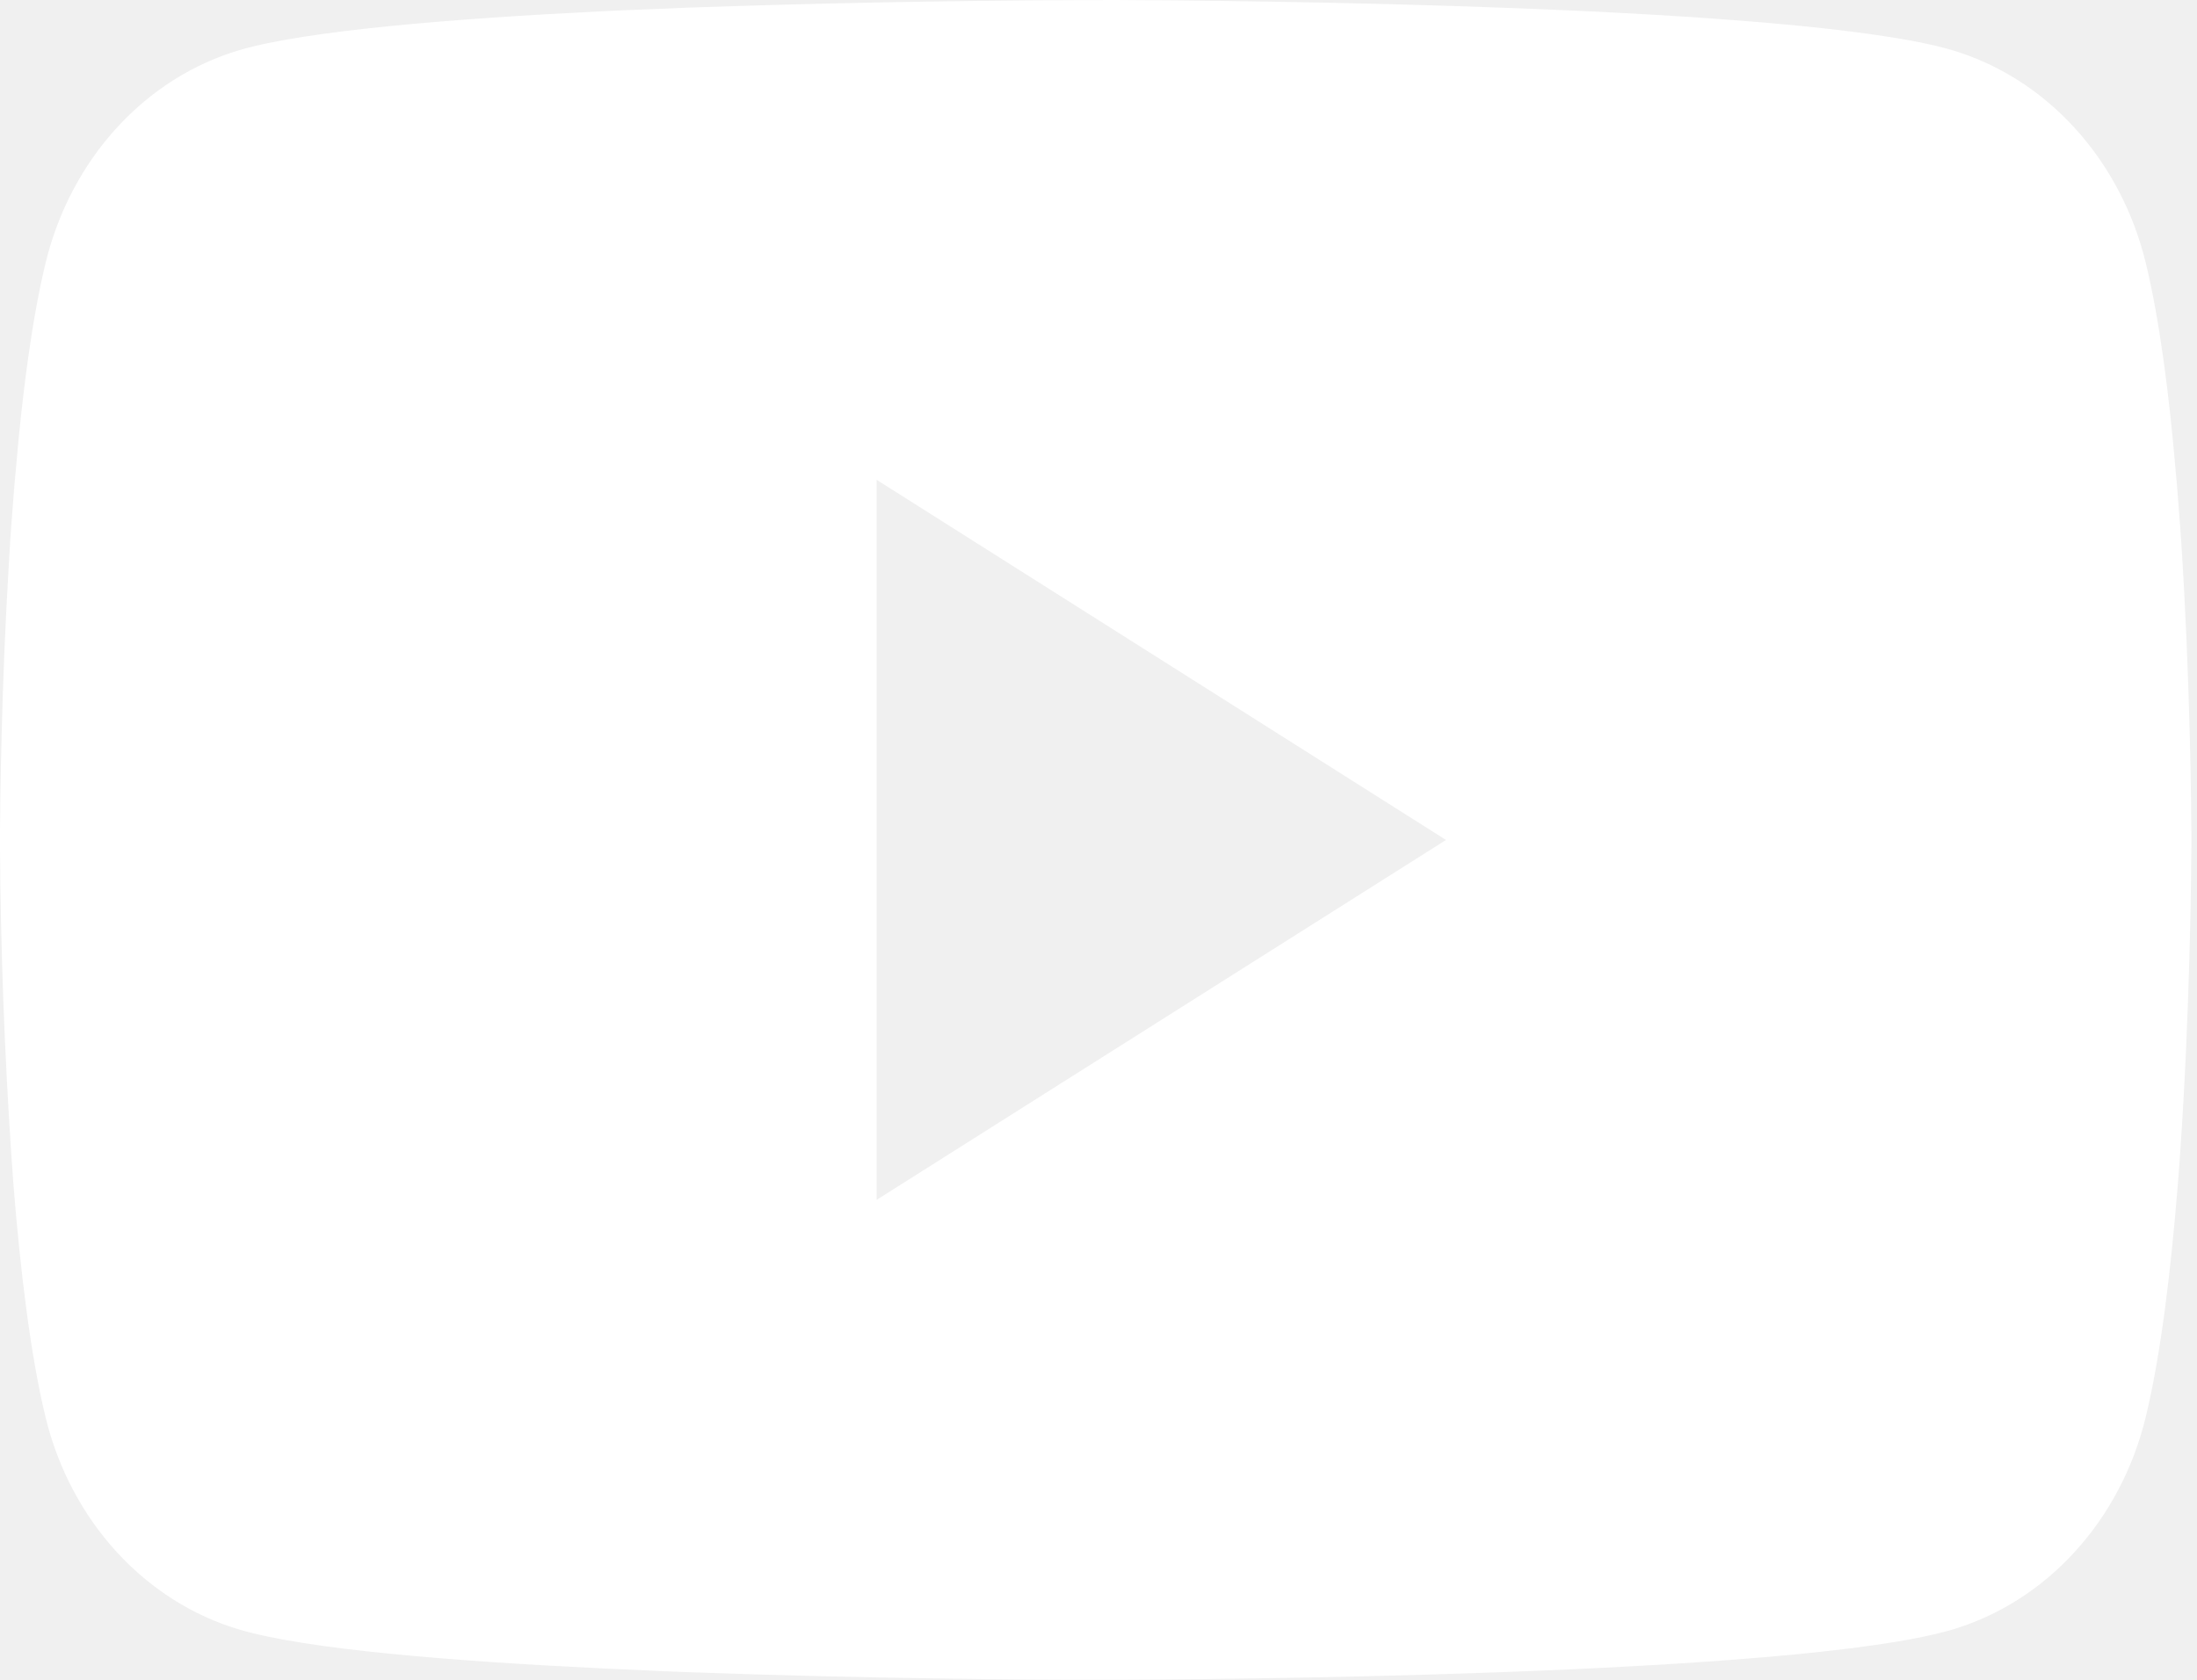
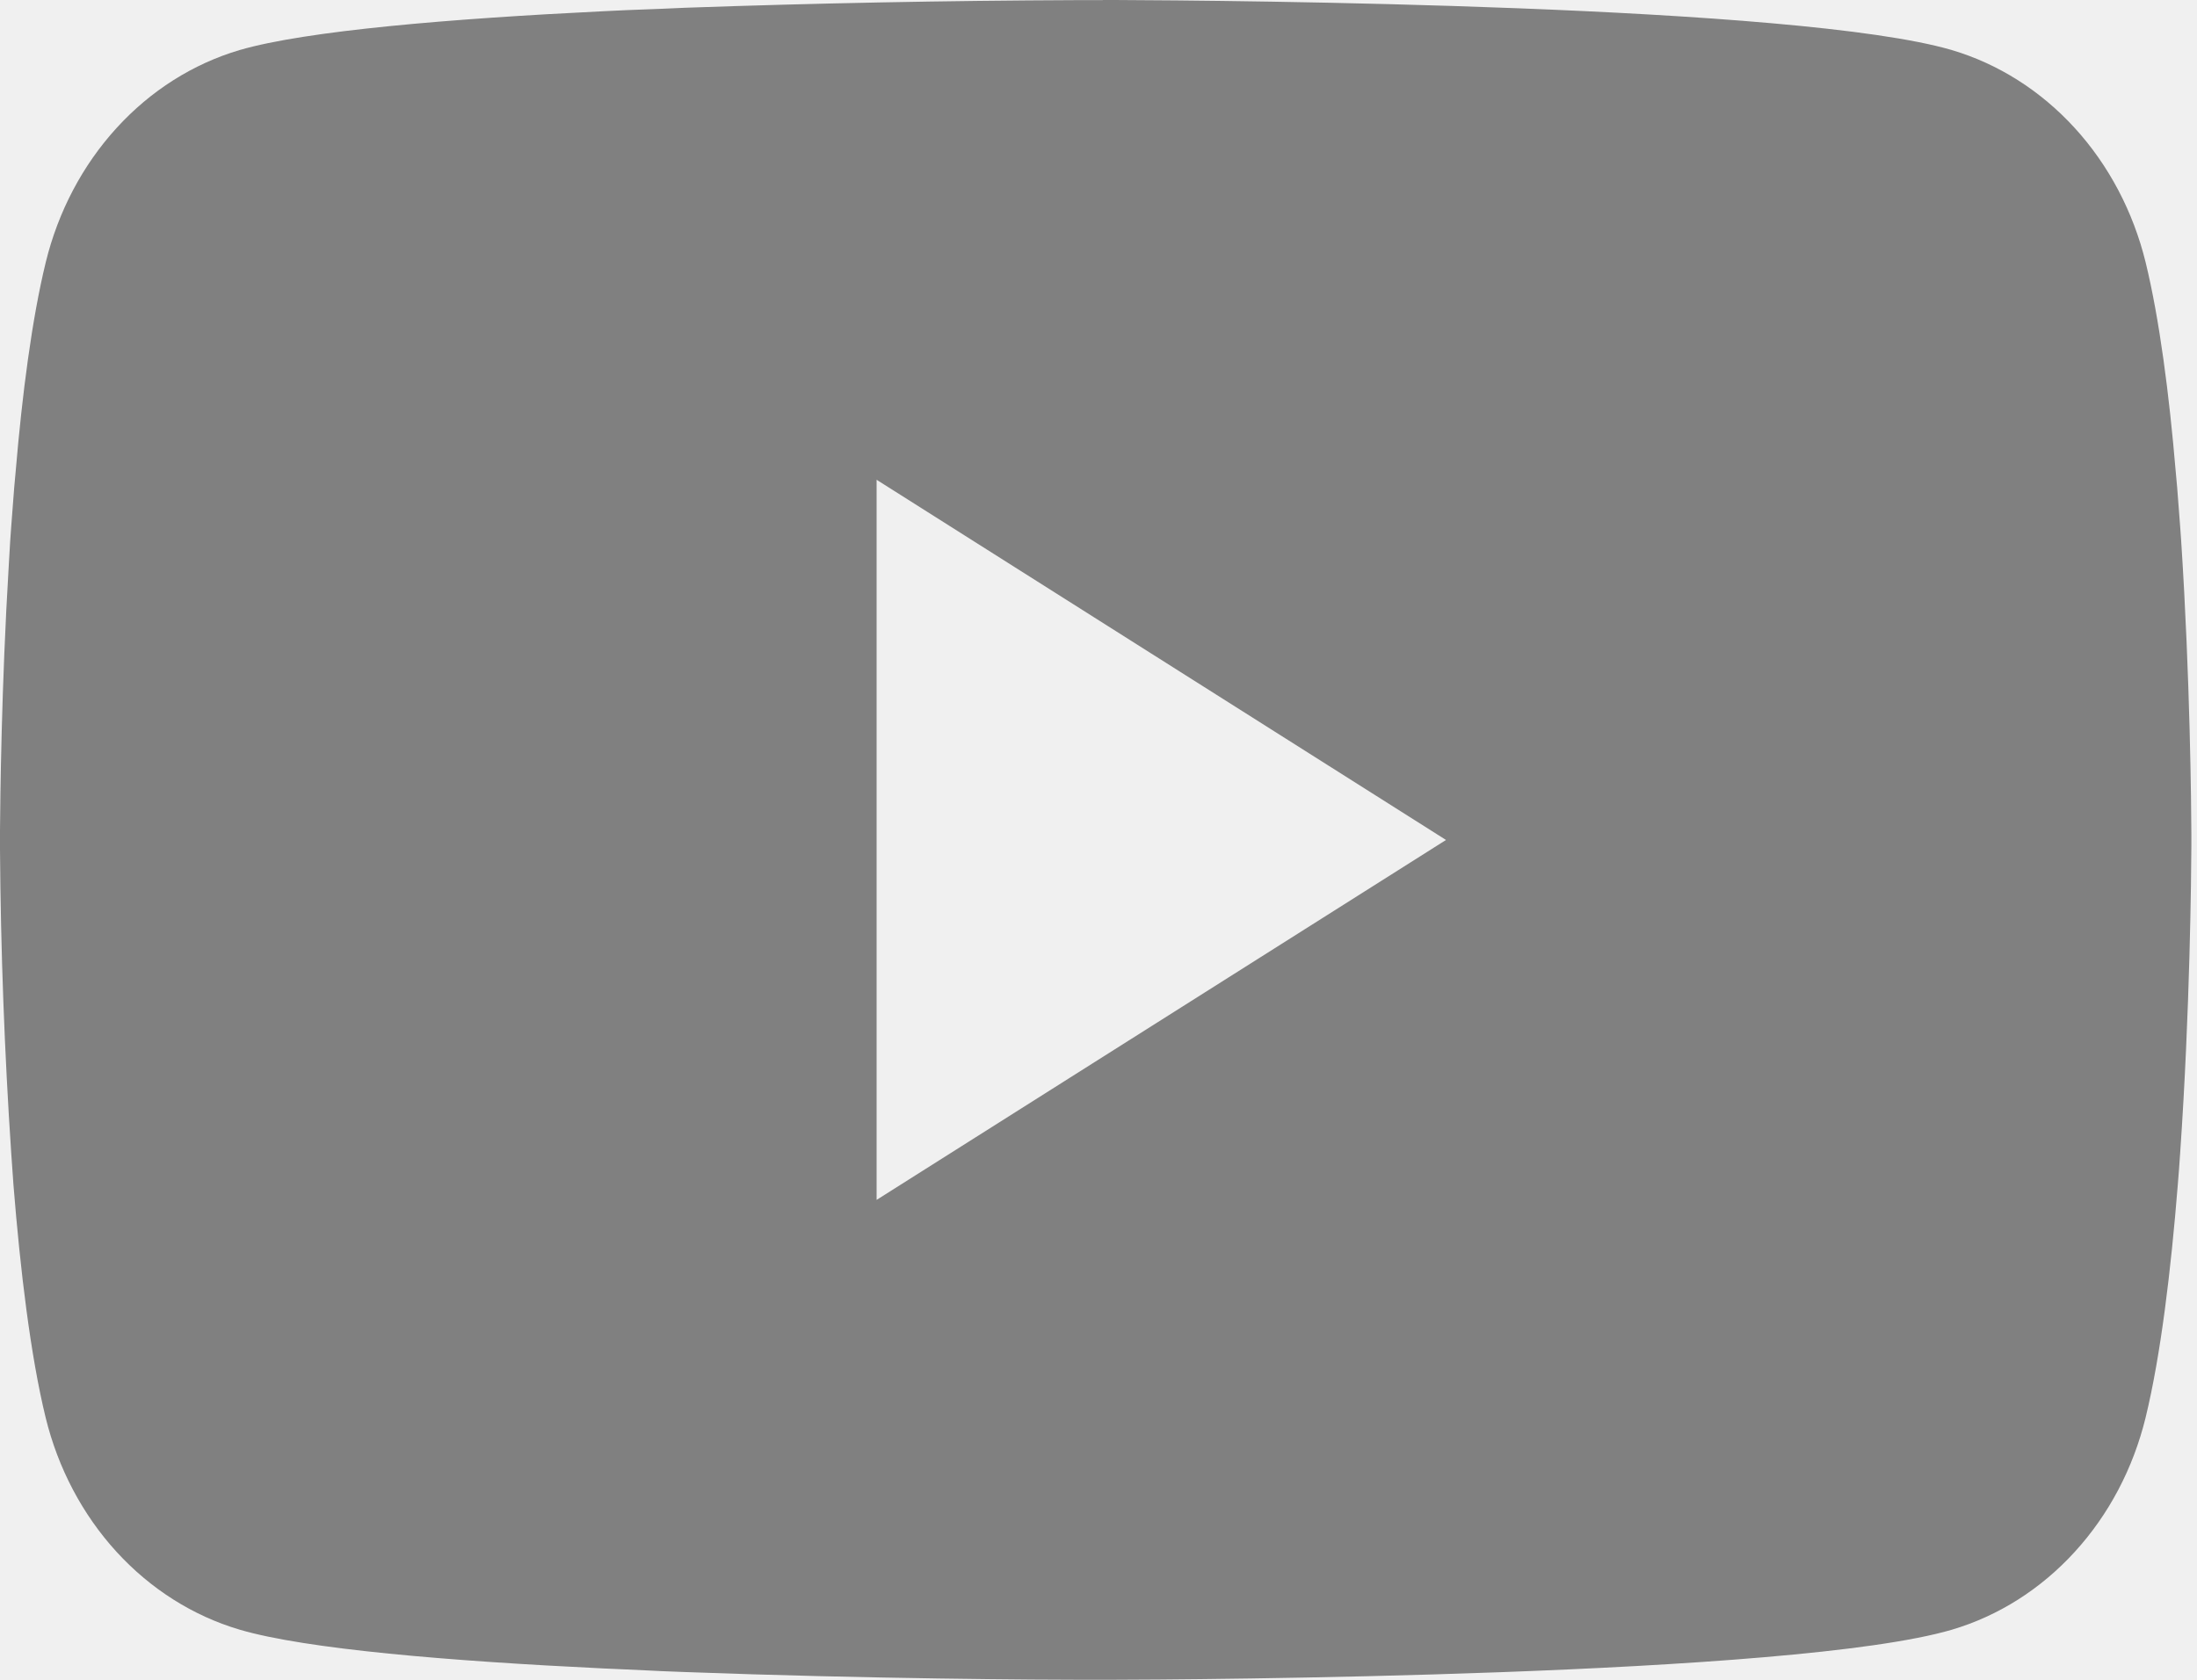
<svg xmlns="http://www.w3.org/2000/svg" width="34" height="26" viewBox="0 0 34 26" fill="none">
-   <path d="M17.066 0H17.254C18.997 0.007 27.825 0.076 30.206 0.775C30.925 0.988 31.581 1.404 32.107 1.98C32.634 2.557 33.012 3.274 33.205 4.06C33.419 4.939 33.57 6.103 33.671 7.303L33.693 7.544L33.739 8.145L33.756 8.386C33.894 10.5 33.911 12.481 33.913 12.913V13.087C33.911 13.536 33.892 15.65 33.739 17.852L33.722 18.095L33.703 18.336C33.597 19.659 33.44 20.973 33.205 21.94C33.013 22.727 32.635 23.444 32.108 24.02C31.582 24.597 30.926 25.012 30.206 25.225C27.747 25.947 18.401 25.998 17.106 26H16.805C16.15 26 13.441 25.986 10.601 25.88L10.24 25.866L10.056 25.857L9.693 25.84L9.331 25.824C6.978 25.711 4.738 25.528 3.705 25.223C2.986 25.01 2.33 24.595 1.803 24.019C1.277 23.443 0.898 22.726 0.706 21.94C0.471 20.975 0.314 19.659 0.208 18.336L0.191 18.093L0.174 17.852C0.069 16.285 0.011 14.714 0 13.142L0 12.858C0.004 12.36 0.021 10.642 0.136 8.745L0.15 8.506L0.157 8.386L0.174 8.145L0.22 7.544L0.242 7.303C0.343 6.103 0.494 4.937 0.708 4.06C0.9 3.274 1.279 2.556 1.805 1.98C2.331 1.403 2.987 0.988 3.707 0.775C4.74 0.474 6.98 0.289 9.333 0.174L9.693 0.157L10.058 0.143L10.24 0.136L10.603 0.12C12.62 0.049 14.638 0.01 16.657 0.002H17.066V0ZM13.566 7.426V18.572L22.378 13.001L13.566 7.426Z" fill="white" />
+   <path d="M17.066 0H17.254C18.997 0.007 27.825 0.076 30.206 0.775C30.925 0.988 31.581 1.404 32.107 1.98C32.634 2.557 33.012 3.274 33.205 4.06C33.419 4.939 33.57 6.103 33.671 7.303L33.693 7.544L33.739 8.145L33.756 8.386C33.894 10.5 33.911 12.481 33.913 12.913V13.087C33.911 13.536 33.892 15.65 33.739 17.852L33.722 18.095L33.703 18.336C33.597 19.659 33.44 20.973 33.205 21.94C33.013 22.727 32.635 23.444 32.108 24.02C31.582 24.597 30.926 25.012 30.206 25.225C27.747 25.947 18.401 25.998 17.106 26H16.805C16.15 26 13.441 25.986 10.601 25.88L10.24 25.866L10.056 25.857L9.693 25.84L9.331 25.824C6.978 25.711 4.738 25.528 3.705 25.223C2.986 25.01 2.33 24.595 1.803 24.019C1.277 23.443 0.898 22.726 0.706 21.94C0.471 20.975 0.314 19.659 0.208 18.336L0.191 18.093L0.174 17.852C0.069 16.285 0.011 14.714 0 13.142L0 12.858C0.004 12.36 0.021 10.642 0.136 8.745L0.15 8.506L0.157 8.386L0.174 8.145L0.22 7.544L0.242 7.303C0.343 6.103 0.494 4.937 0.708 4.06C0.9 3.274 1.279 2.556 1.805 1.98C2.331 1.403 2.987 0.988 3.707 0.775C4.74 0.474 6.98 0.289 9.333 0.174L9.693 0.157L10.058 0.143L10.24 0.136L10.603 0.12C12.62 0.049 14.638 0.01 16.657 0.002H17.066V0ZM13.566 7.426V18.572L22.378 13.001L13.566 7.426Z" fill="gray" />
</svg>
